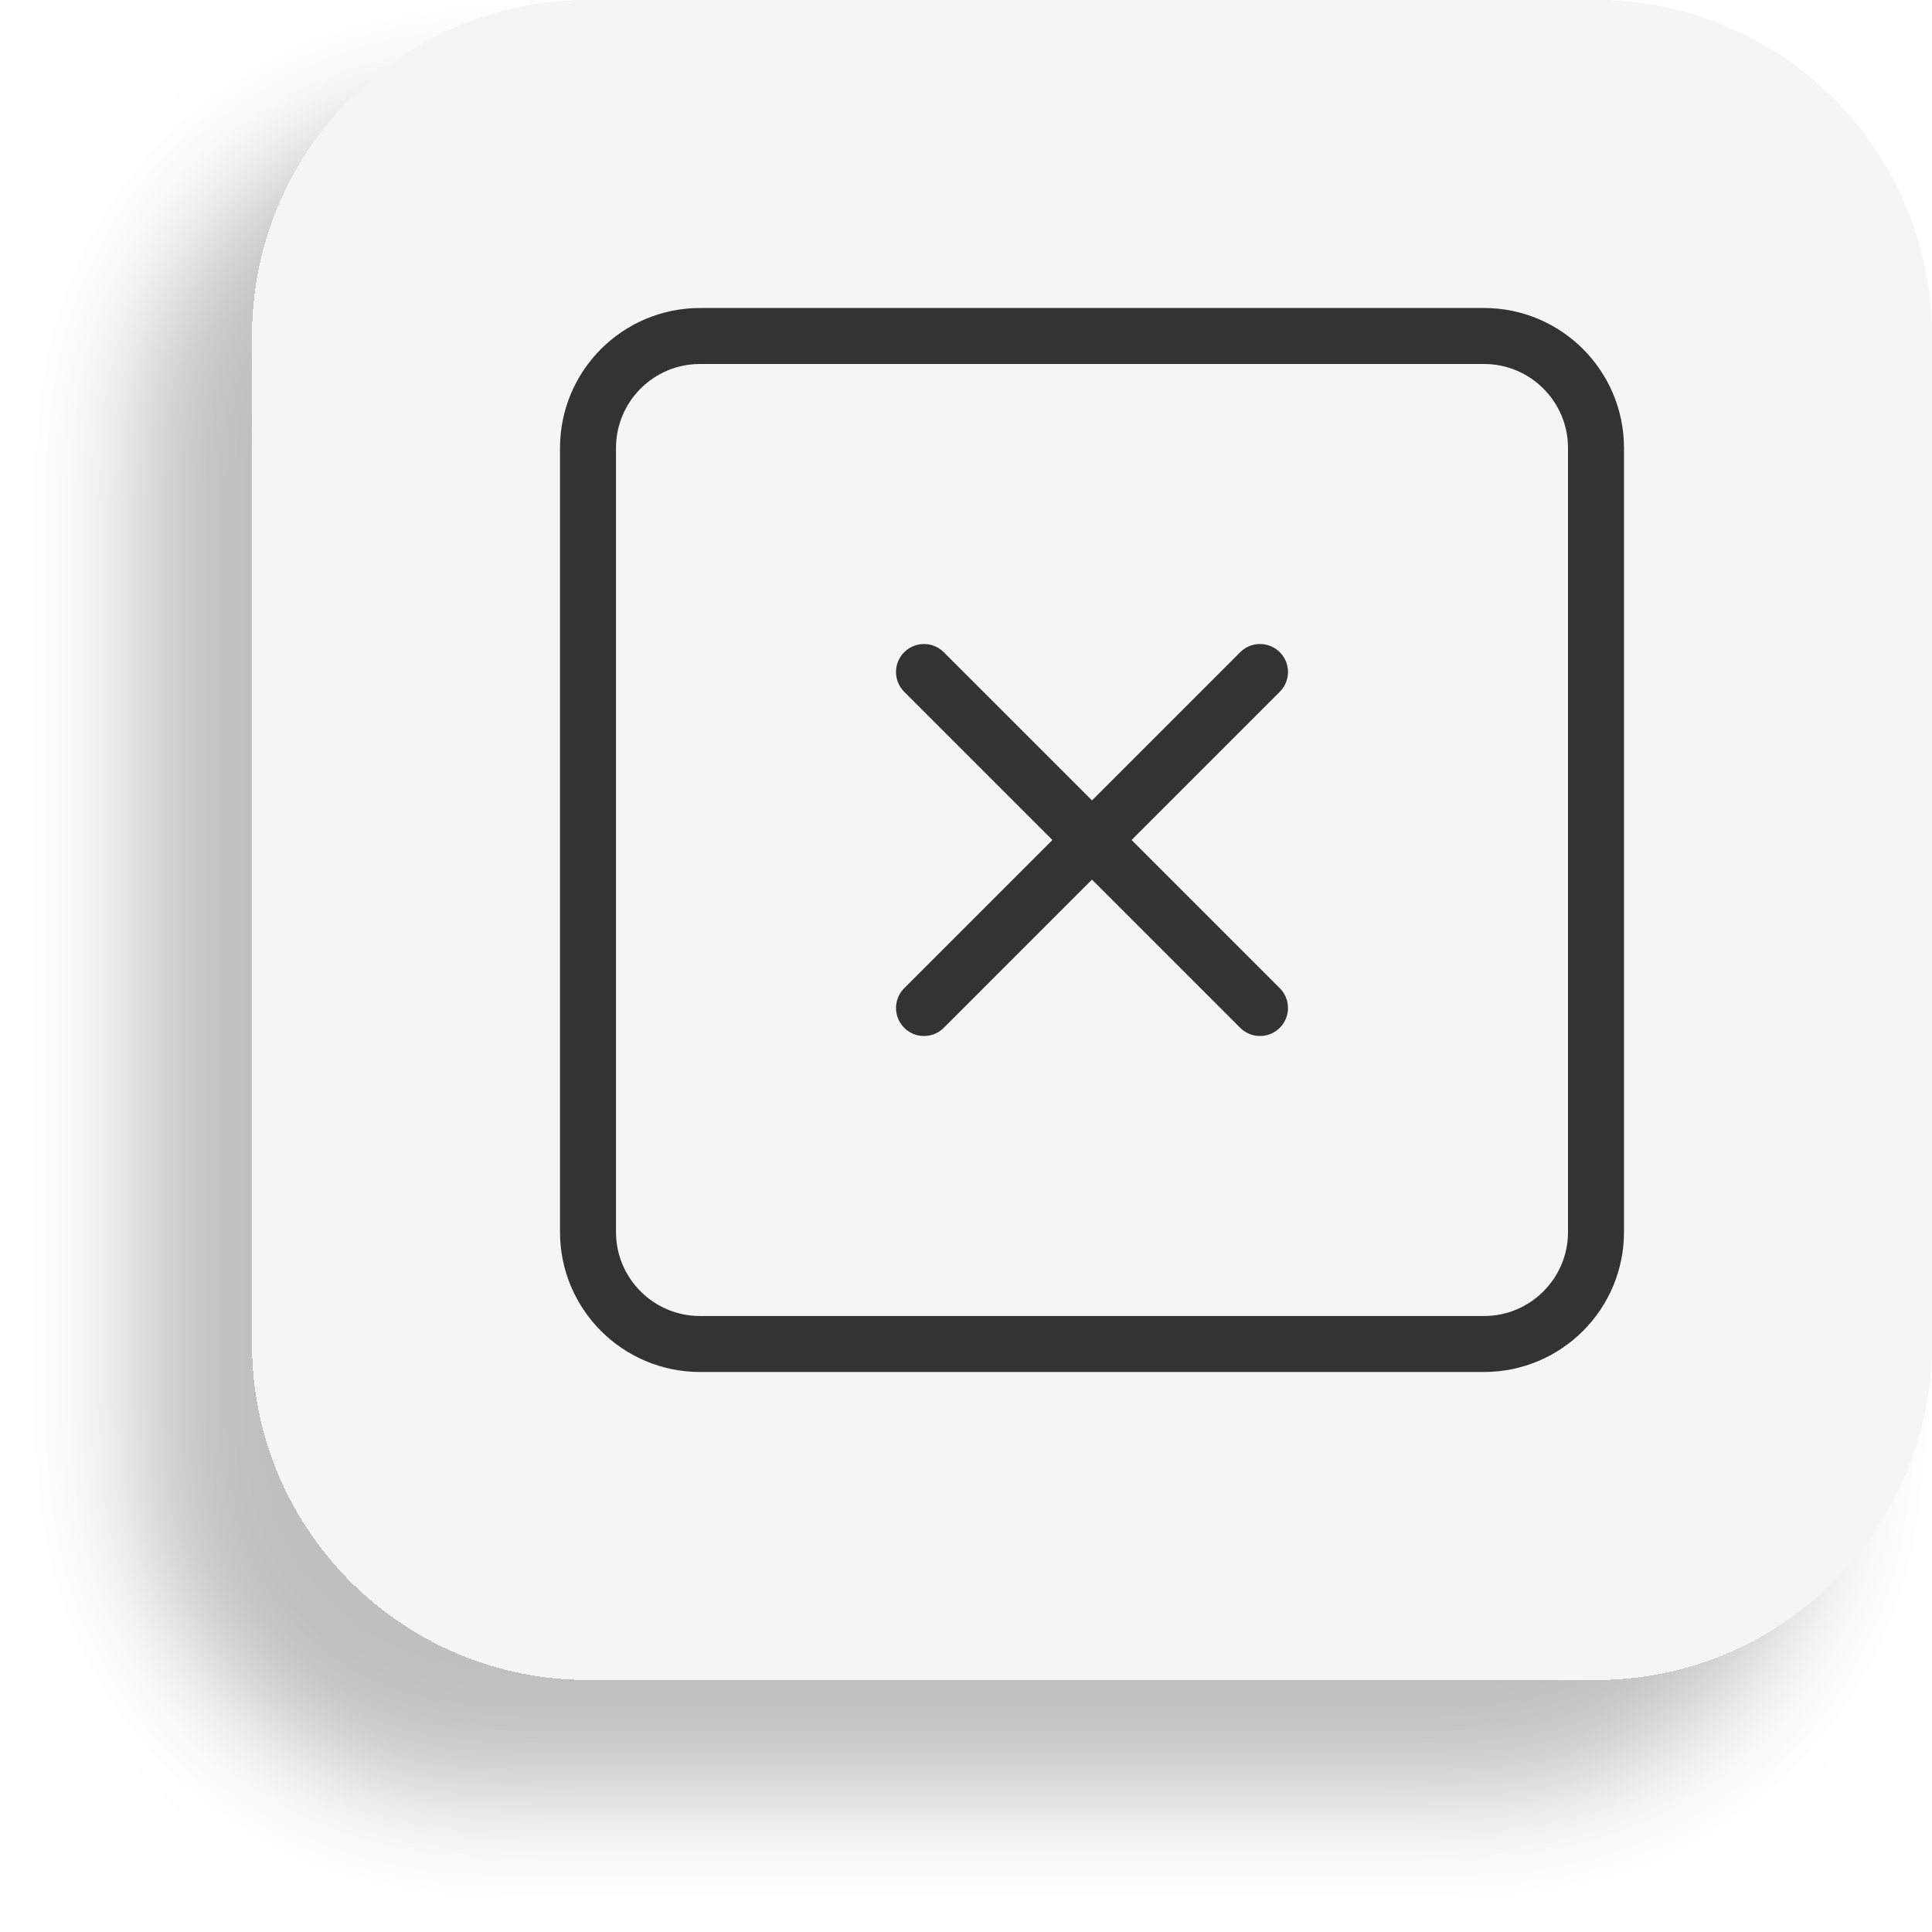
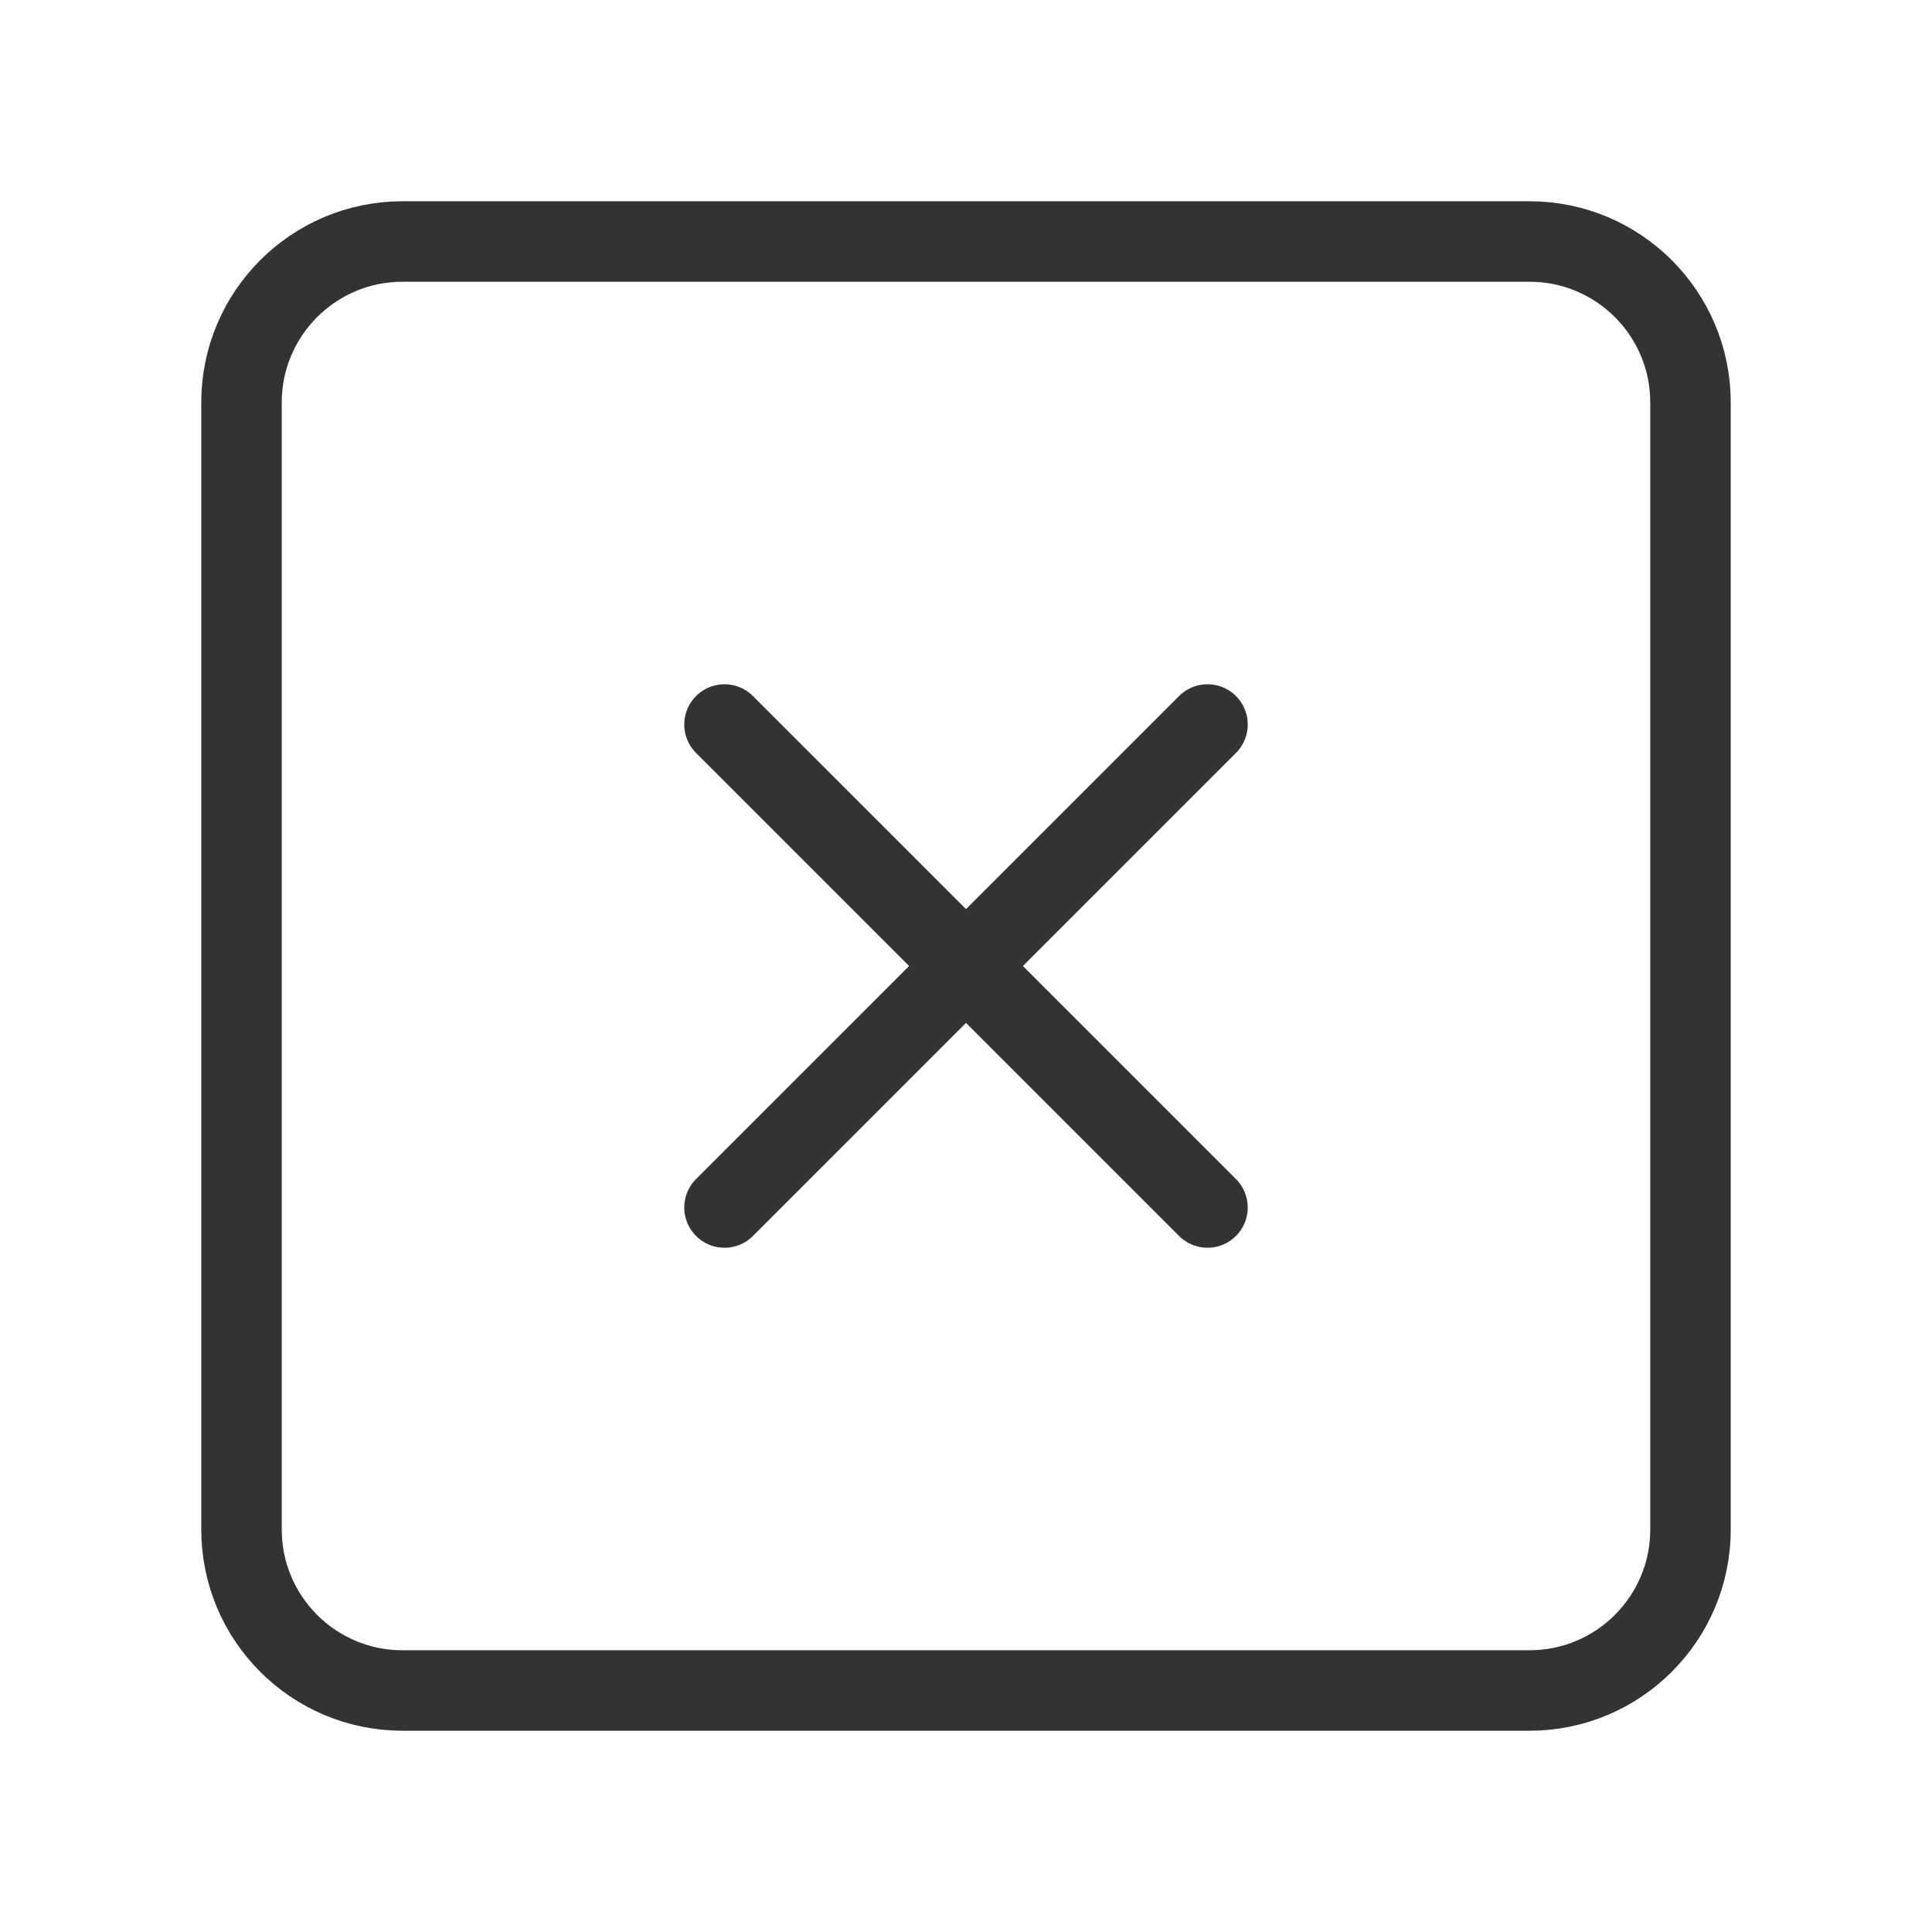
- <svg xmlns="http://www.w3.org/2000/svg" width="46" height="46" viewBox="0 0 46 46" fill="none">
-   <g filter="url(#filter0_d_1339_131)">
-     <path d="M6 8C6 3.582 9.582 0 14 0H38C42.418 0 46 3.582 46 8V32C46 36.418 42.418 40 38 40H14C9.582 40 6 36.418 6 32V8Z" fill="#F5F5F5" shape-rendering="crispEdges" />
-     <path d="M35.333 8H16.667C15.194 8 14 9.194 14 10.667V29.333C14 30.806 15.194 32 16.667 32H35.333C36.806 32 38 30.806 38 29.333V10.667C38 9.194 36.806 8 35.333 8Z" stroke="#333333" stroke-width="1.333" stroke-linecap="round" stroke-linejoin="round" />
-     <path d="M22 16L30 24" stroke="#333333" stroke-width="1.333" stroke-linecap="round" stroke-linejoin="round" />
-     <path d="M30 16L22 24" stroke="#333333" stroke-width="1.333" stroke-linecap="round" stroke-linejoin="round" />
-   </g>
-   <defs>
-     <filter id="filter0_d_1339_131" x="0.667" y="0" width="45.333" height="45.333" filterUnits="userSpaceOnUse" color-interpolation-filters="sRGB">
-       <feFlood flood-opacity="0" result="BackgroundImageFix" />
-       <feColorMatrix in="SourceAlpha" type="matrix" values="0 0 0 0 0 0 0 0 0 0 0 0 0 0 0 0 0 0 127 0" result="hardAlpha" />
-       <feOffset dx="-2.667" dy="2.667" />
-       <feGaussianBlur stdDeviation="1.333" />
-       <feComposite in2="hardAlpha" operator="out" />
-       <feColorMatrix type="matrix" values="0 0 0 0 0 0 0 0 0 0 0 0 0 0 0 0 0 0 0.25 0" />
-       <feBlend mode="normal" in2="BackgroundImageFix" result="effect1_dropShadow_1339_131" />
-       <feBlend mode="normal" in="SourceGraphic" in2="effect1_dropShadow_1339_131" result="shape" />
-     </filter>
-   </defs>
+ <svg xmlns="http://www.w3.org/2000/svg" width="32" height="32" viewBox="0 0 32 32" fill="none">
+   <path d="M25.333 4H6.667C5.194 4 4 5.194 4 6.667V25.333C4 26.806 5.194 28 6.667 28H25.333C26.806 28 28 26.806 28 25.333V6.667C28 5.194 26.806 4 25.333 4Z" stroke="#333333" stroke-width="1.333" stroke-linecap="round" stroke-linejoin="round" />
+   <path d="M12 12L20 20" stroke="#333333" stroke-width="1.333" stroke-linecap="round" stroke-linejoin="round" />
+   <path d="M20 12L12 20" stroke="#333333" stroke-width="1.333" stroke-linecap="round" stroke-linejoin="round" />
</svg>
